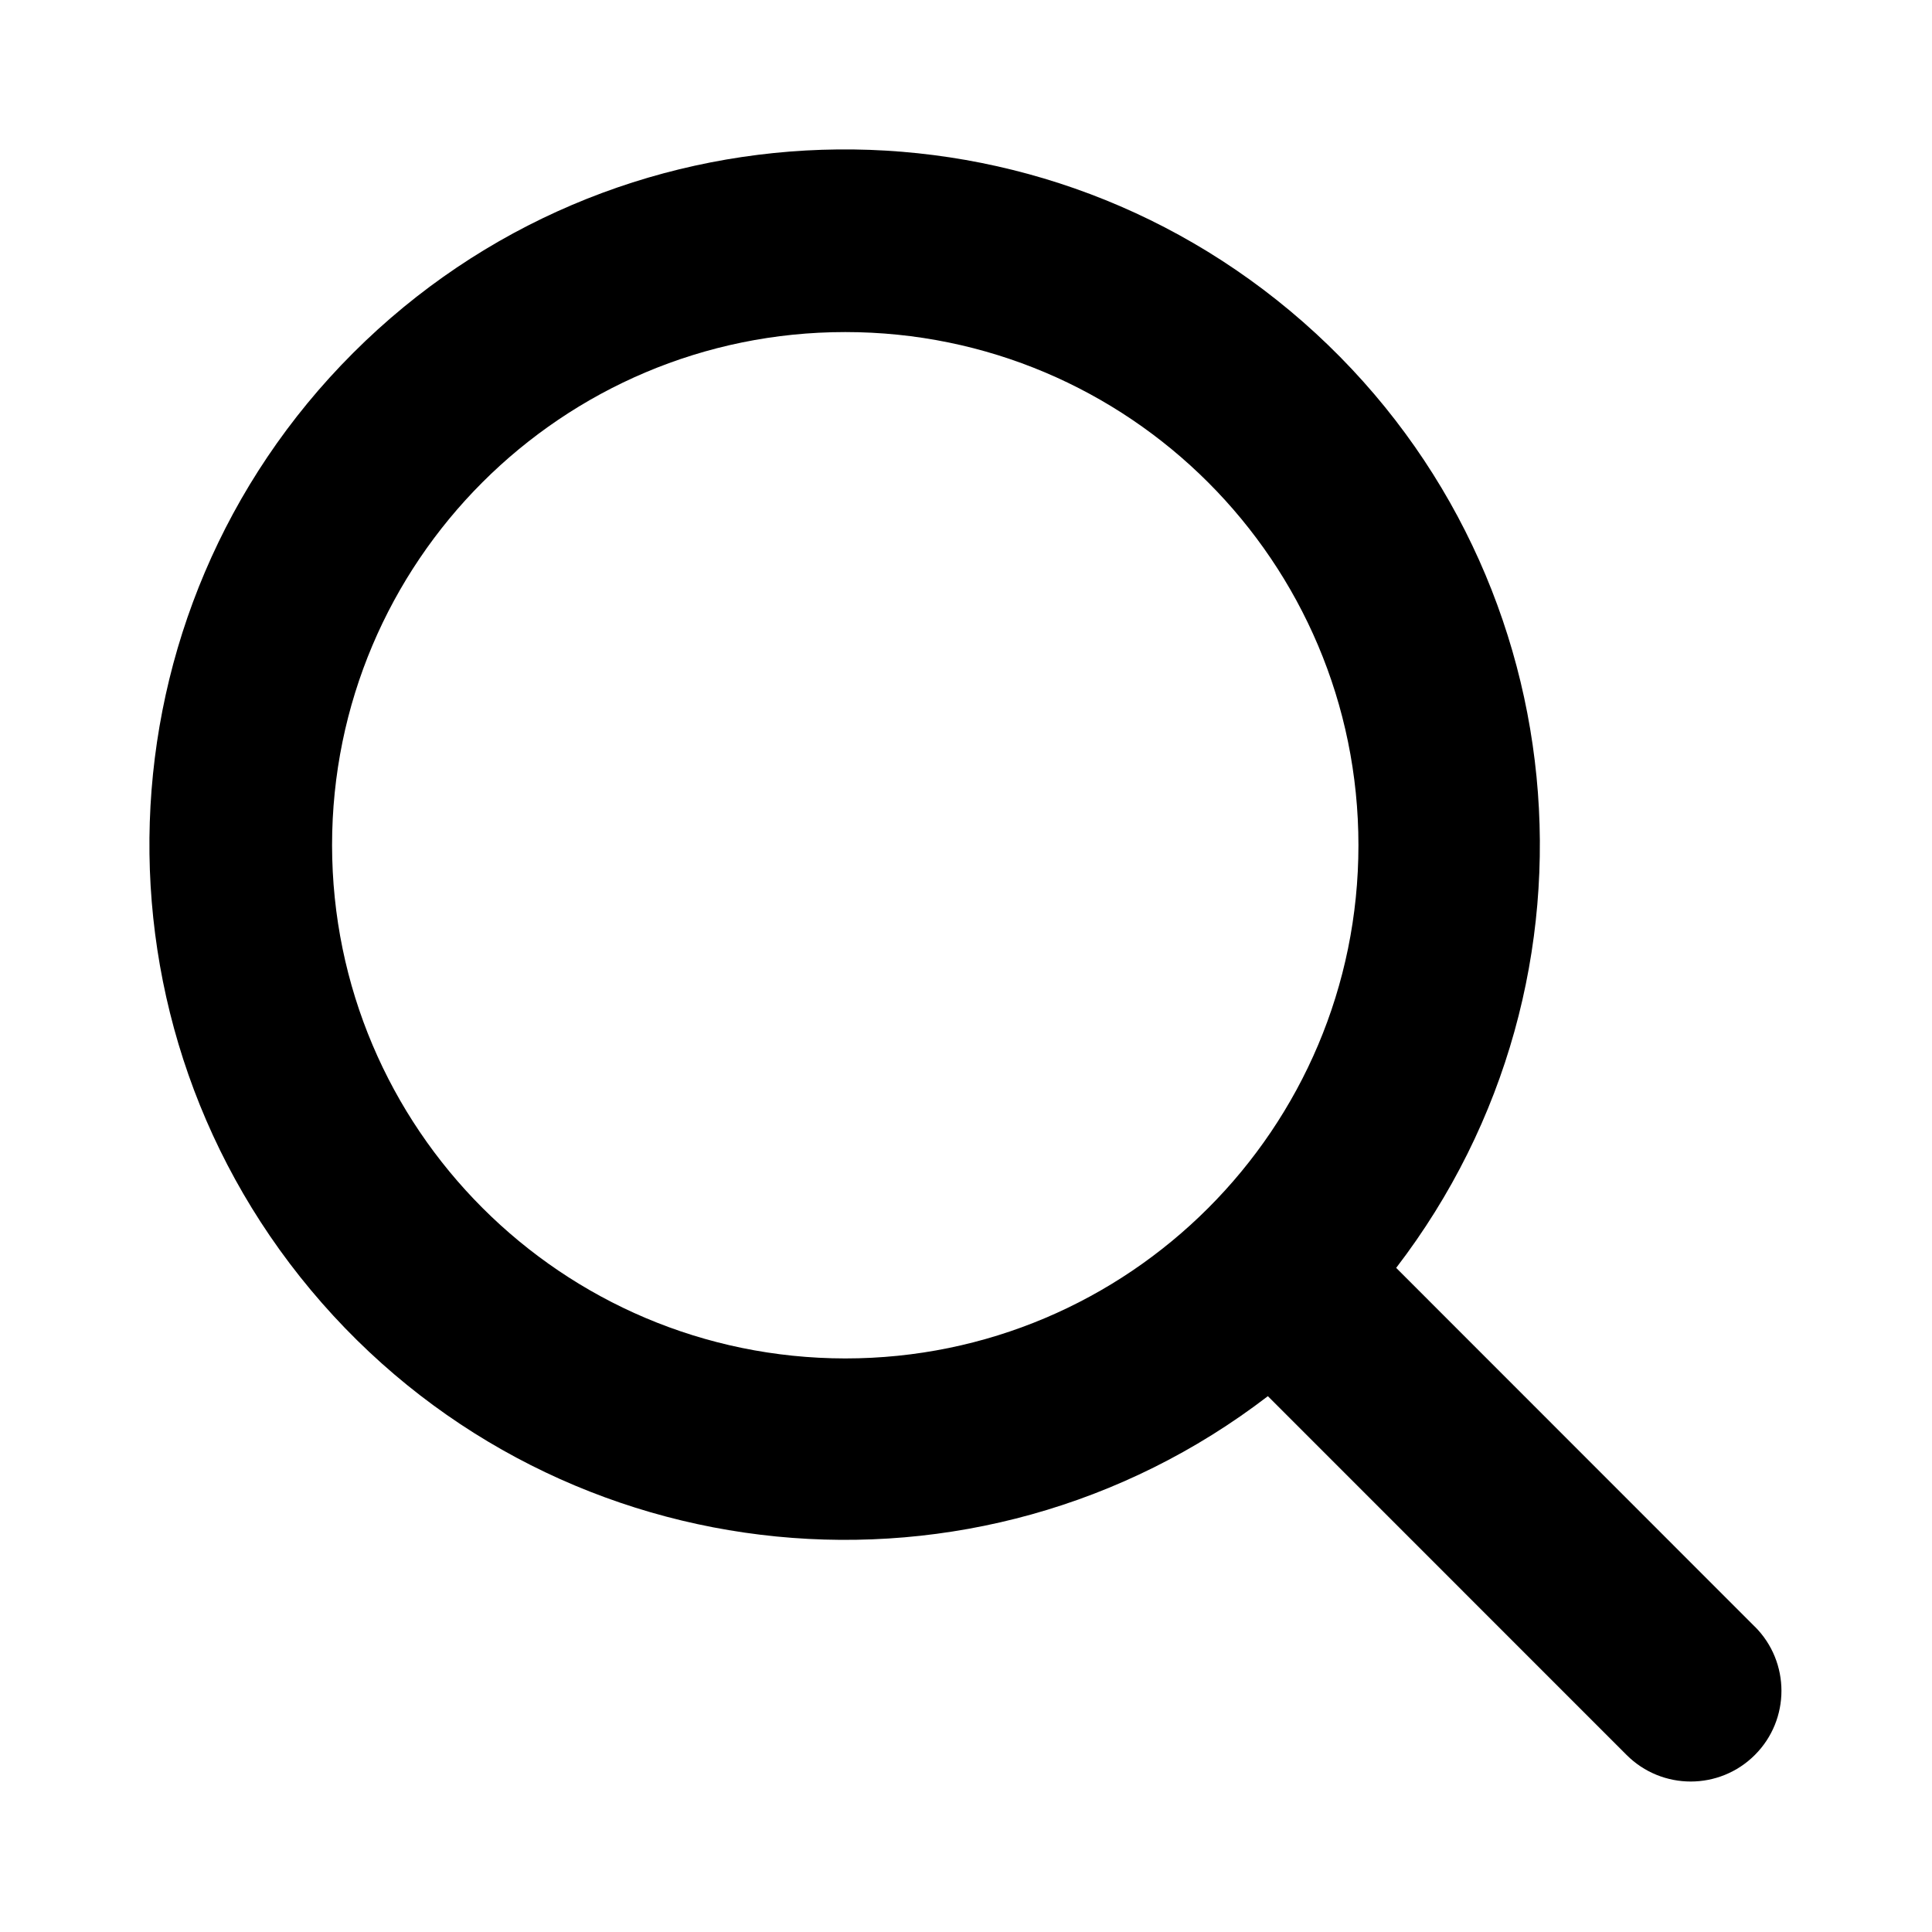
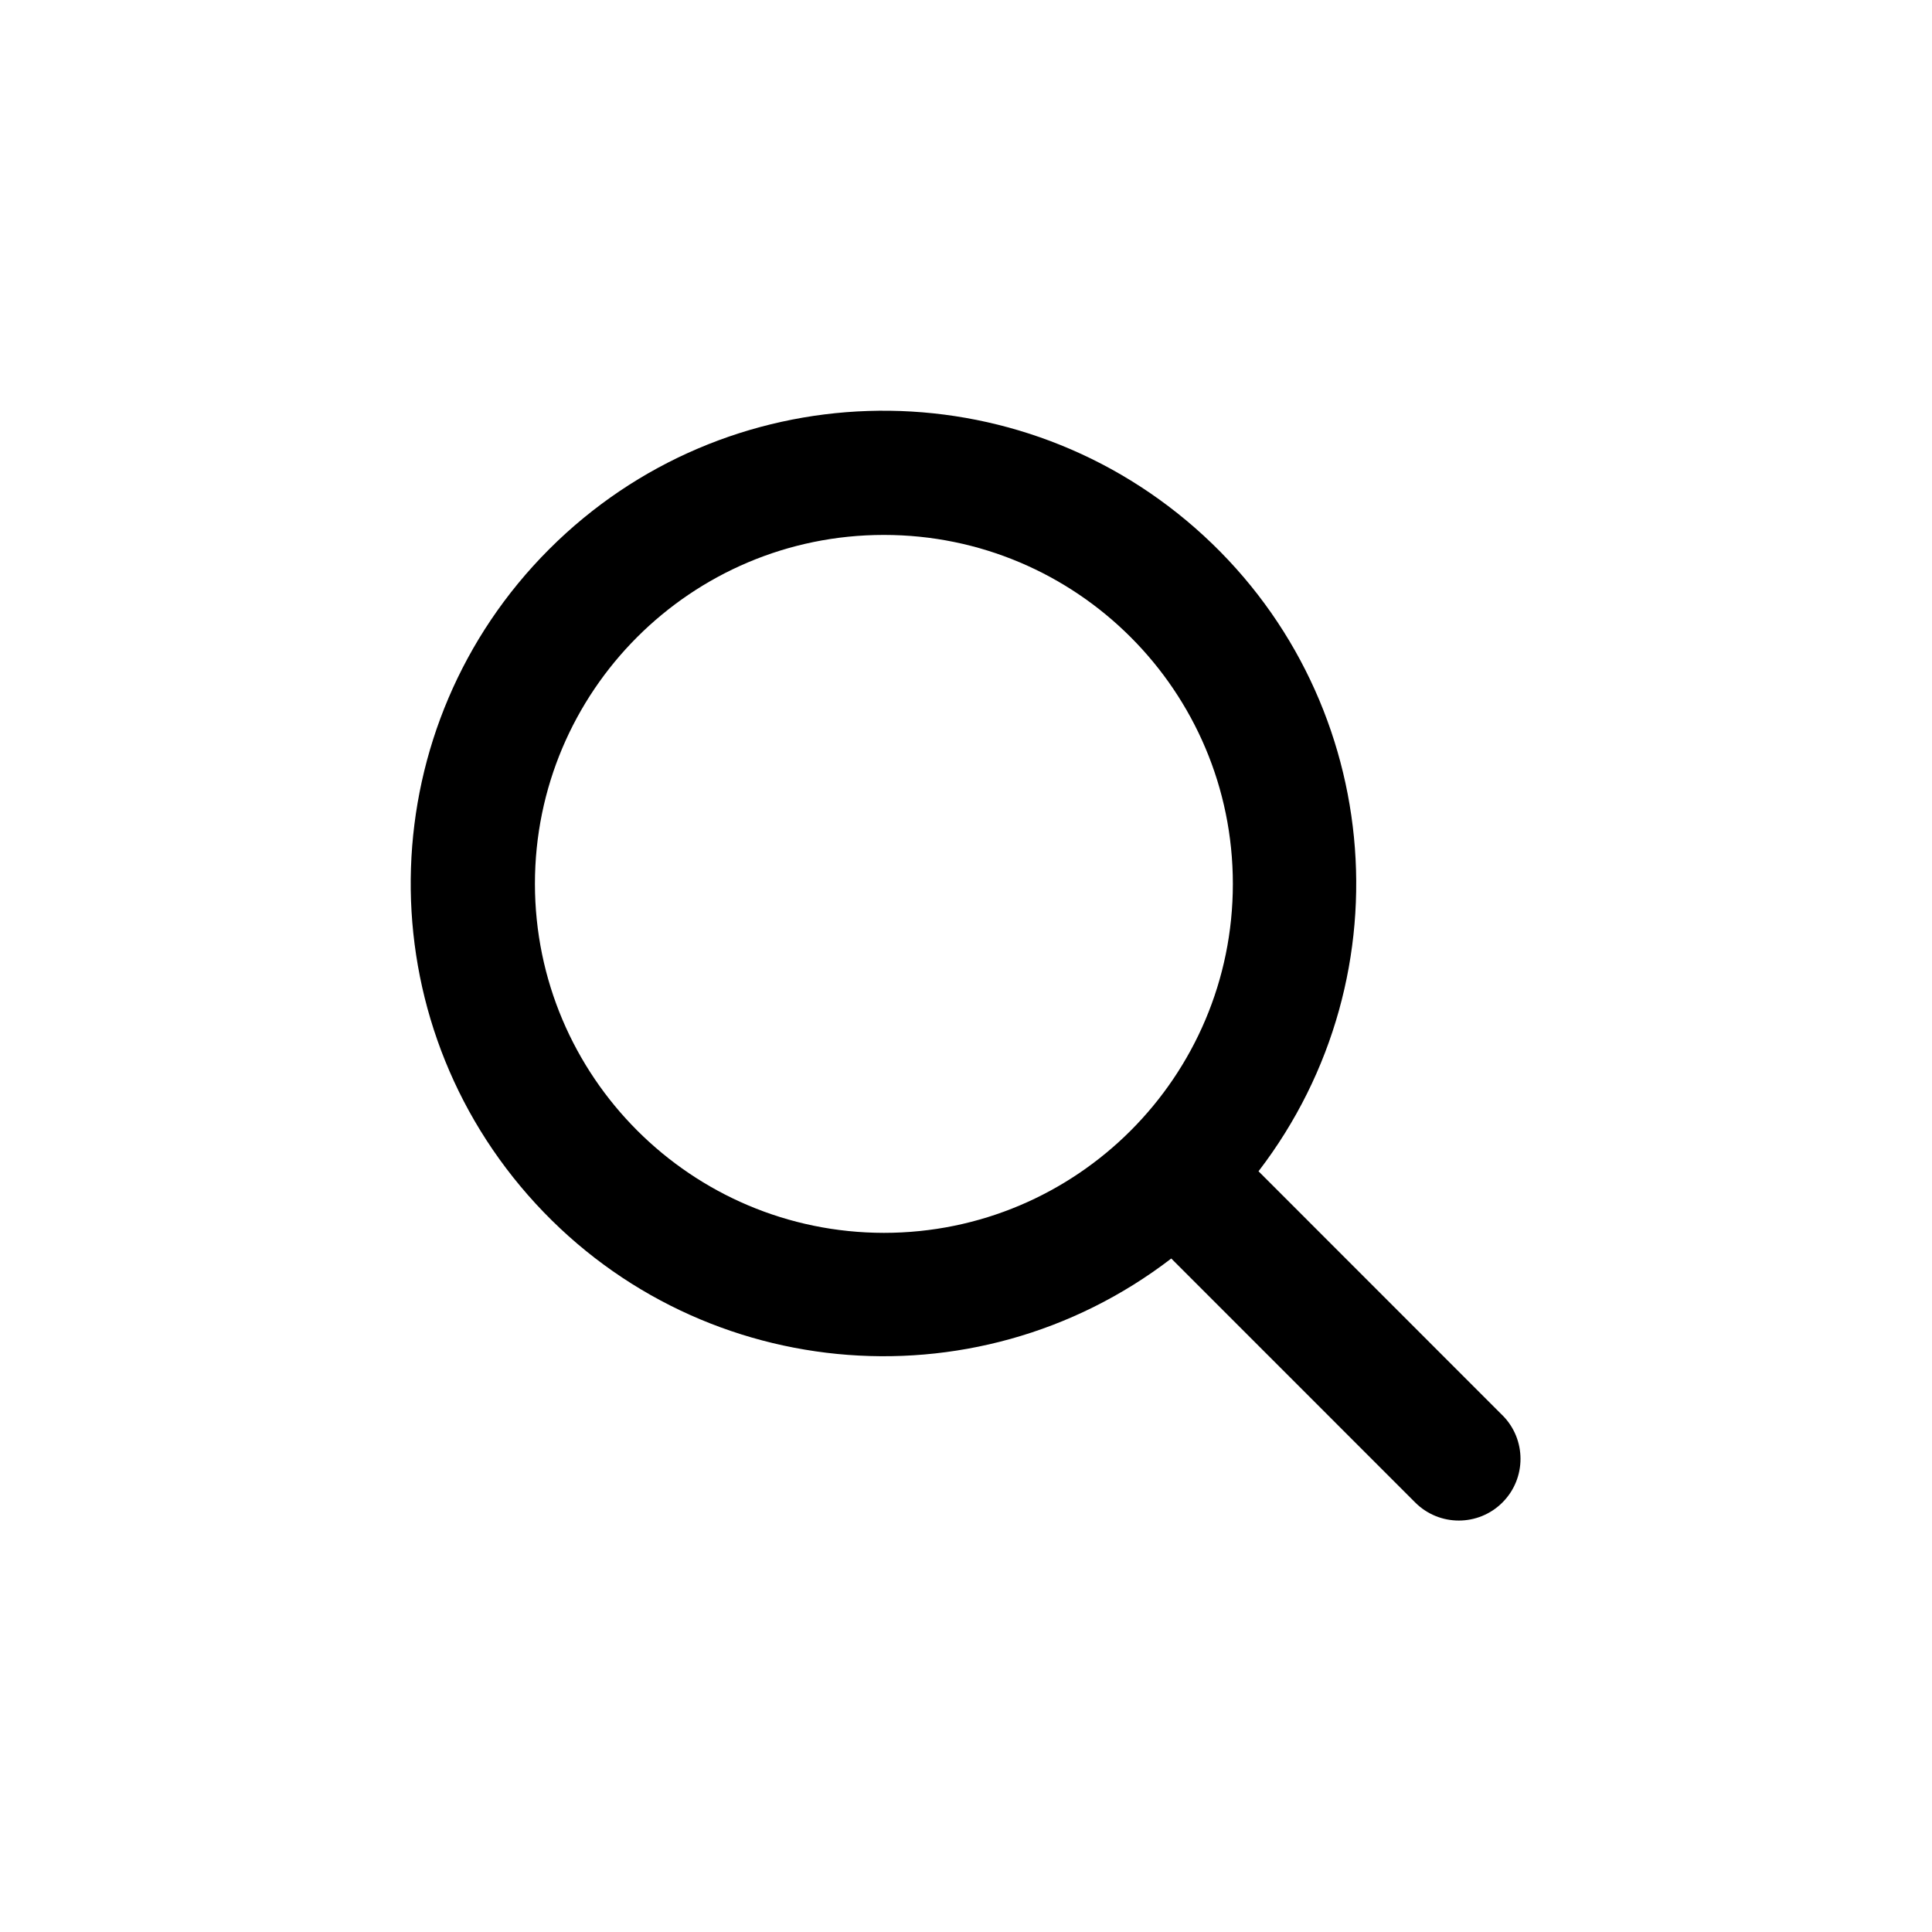
<svg xmlns="http://www.w3.org/2000/svg" viewBox="0 0 256 256" fill="#000000">
-   <path d="M232.49,215.51,185,168a92.12,92.12,0,1,0-17,17l47.53,47.54a12,12,0,0,0,17-17ZM44,112a68,68,0,1,1,68,68A68.07,68.07,0,0,1,44,112Z" />
+   <g transform="translate(128 128) scale(0.68) translate(-128 -128)">
+     <path d="M232.49,215.51,185,168a92.12,92.12,0,1,0-17,17l47.53,47.54a12,12,0,0,0,17-17ZM44,112a68,68,0,1,1,68,68A68.07,68.07,0,0,1,44,112Z" />
+   </g>
</svg>
